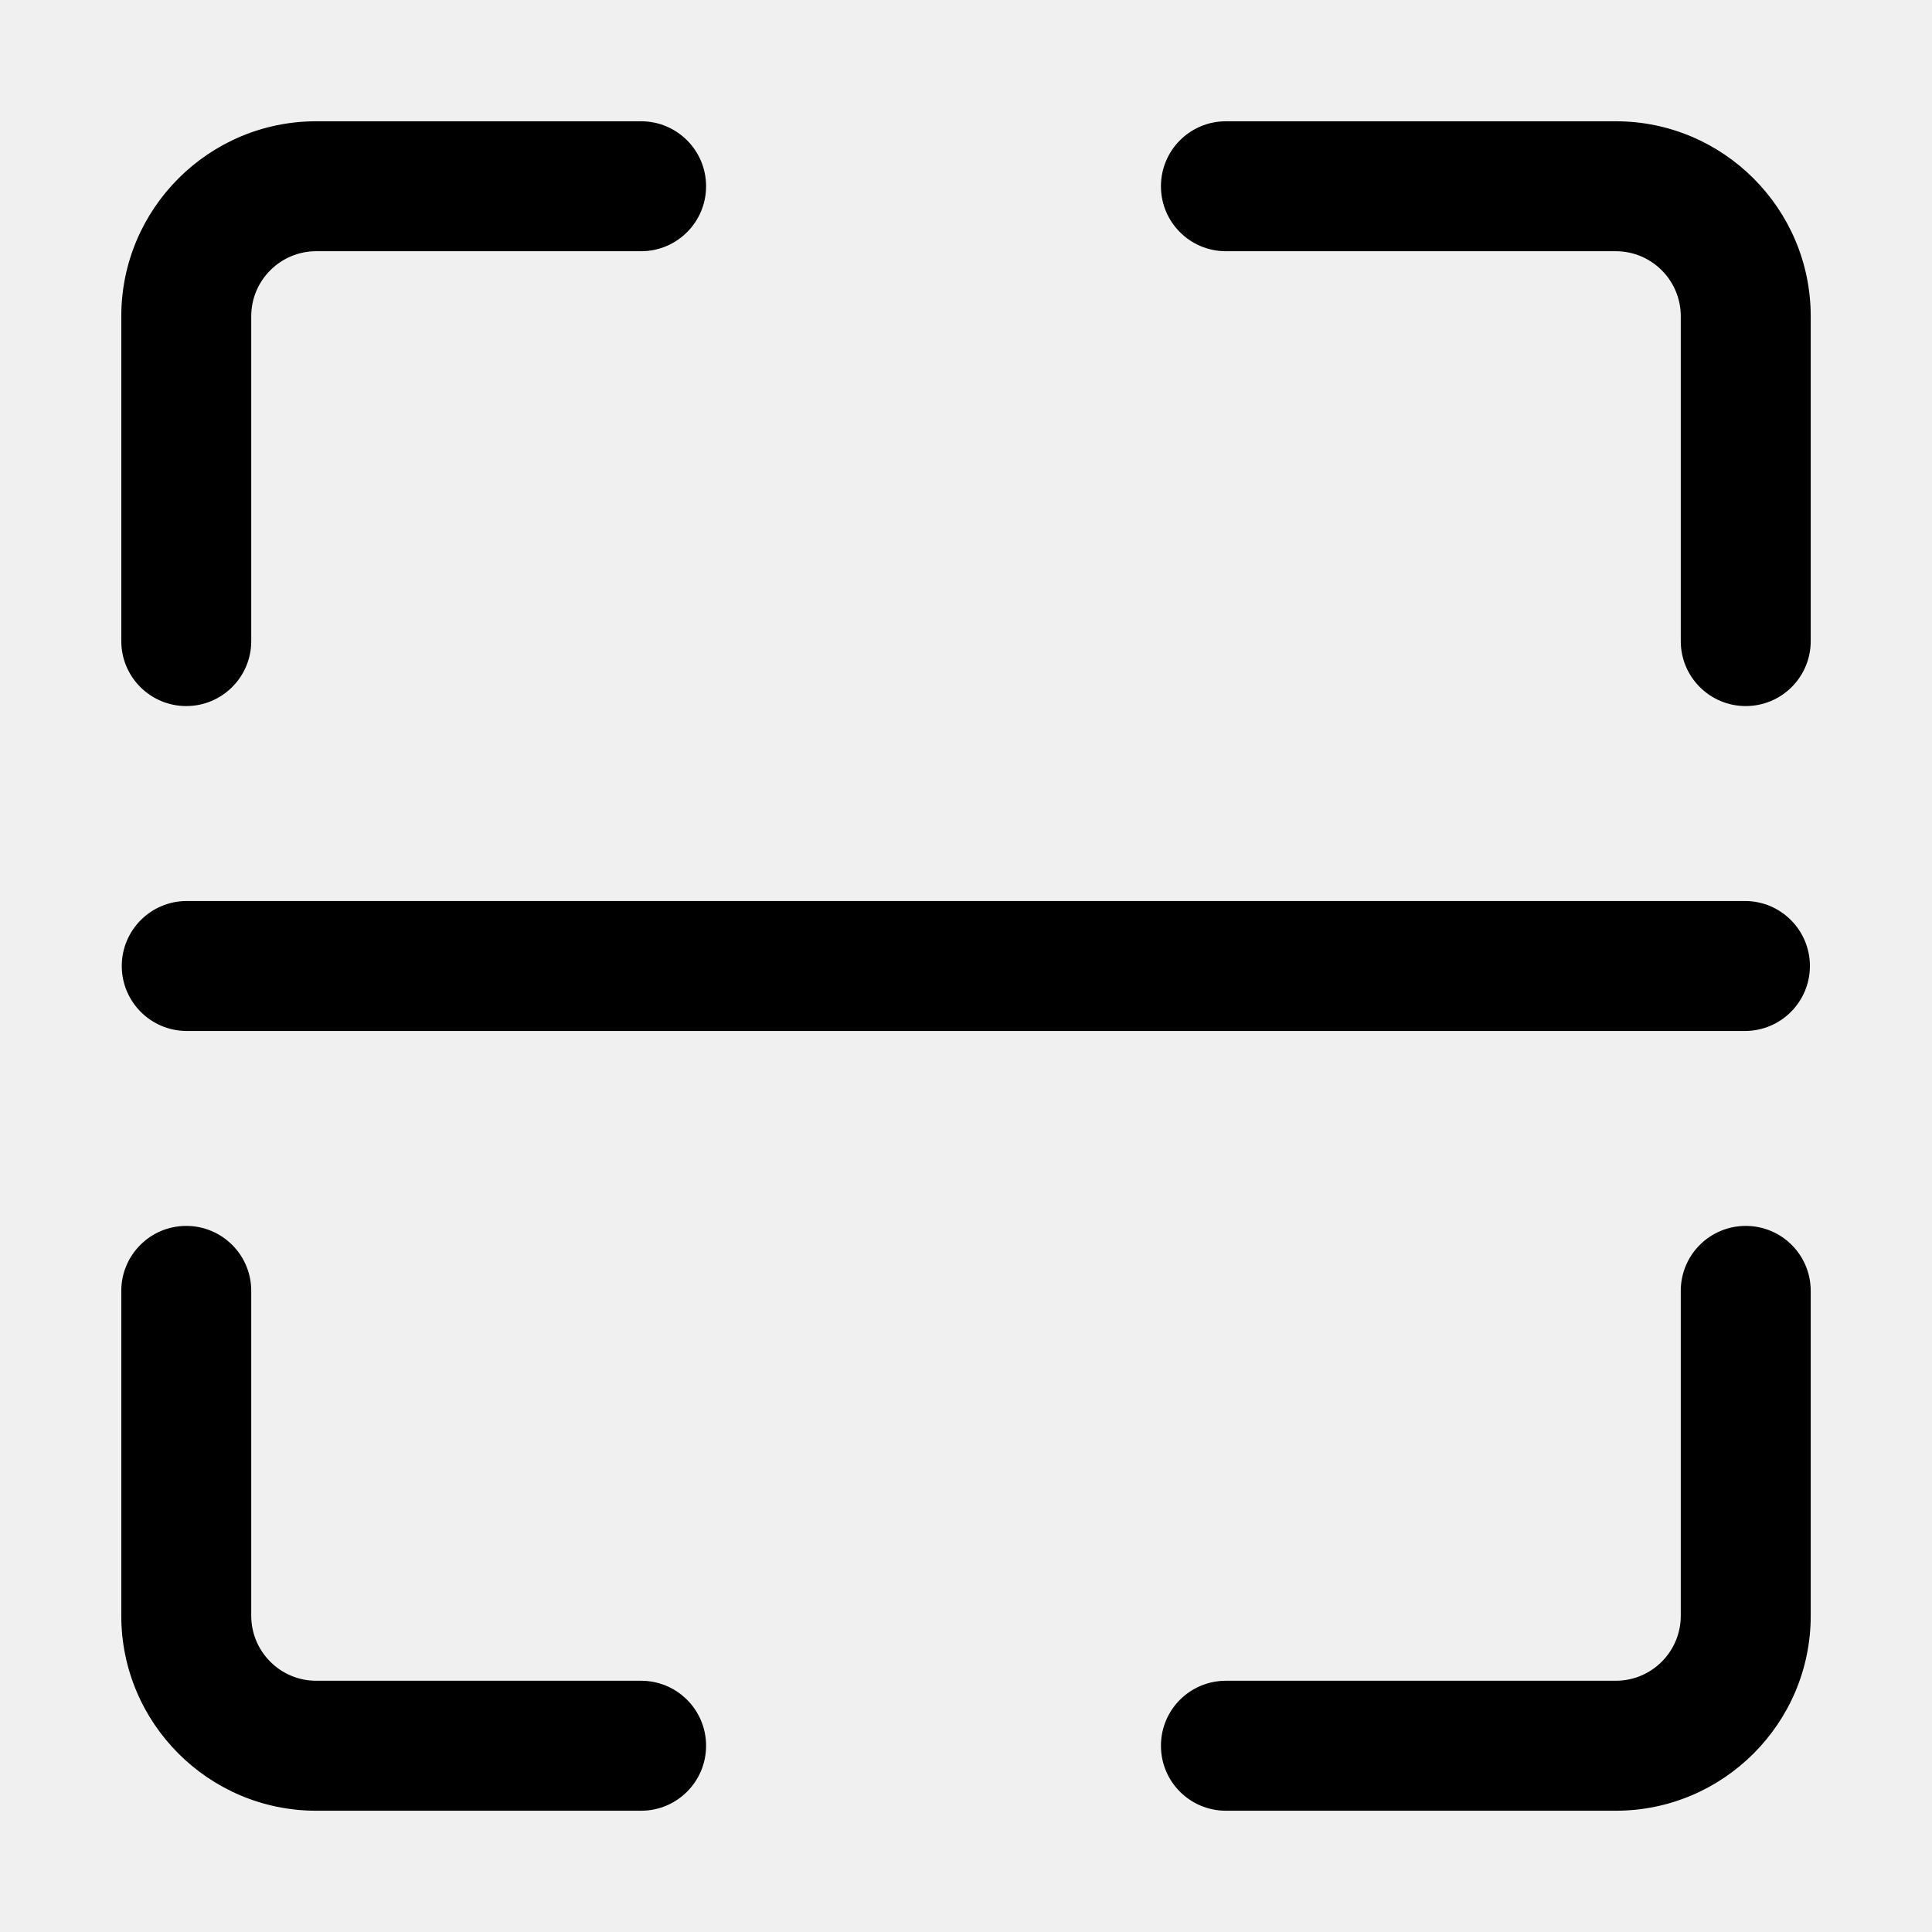
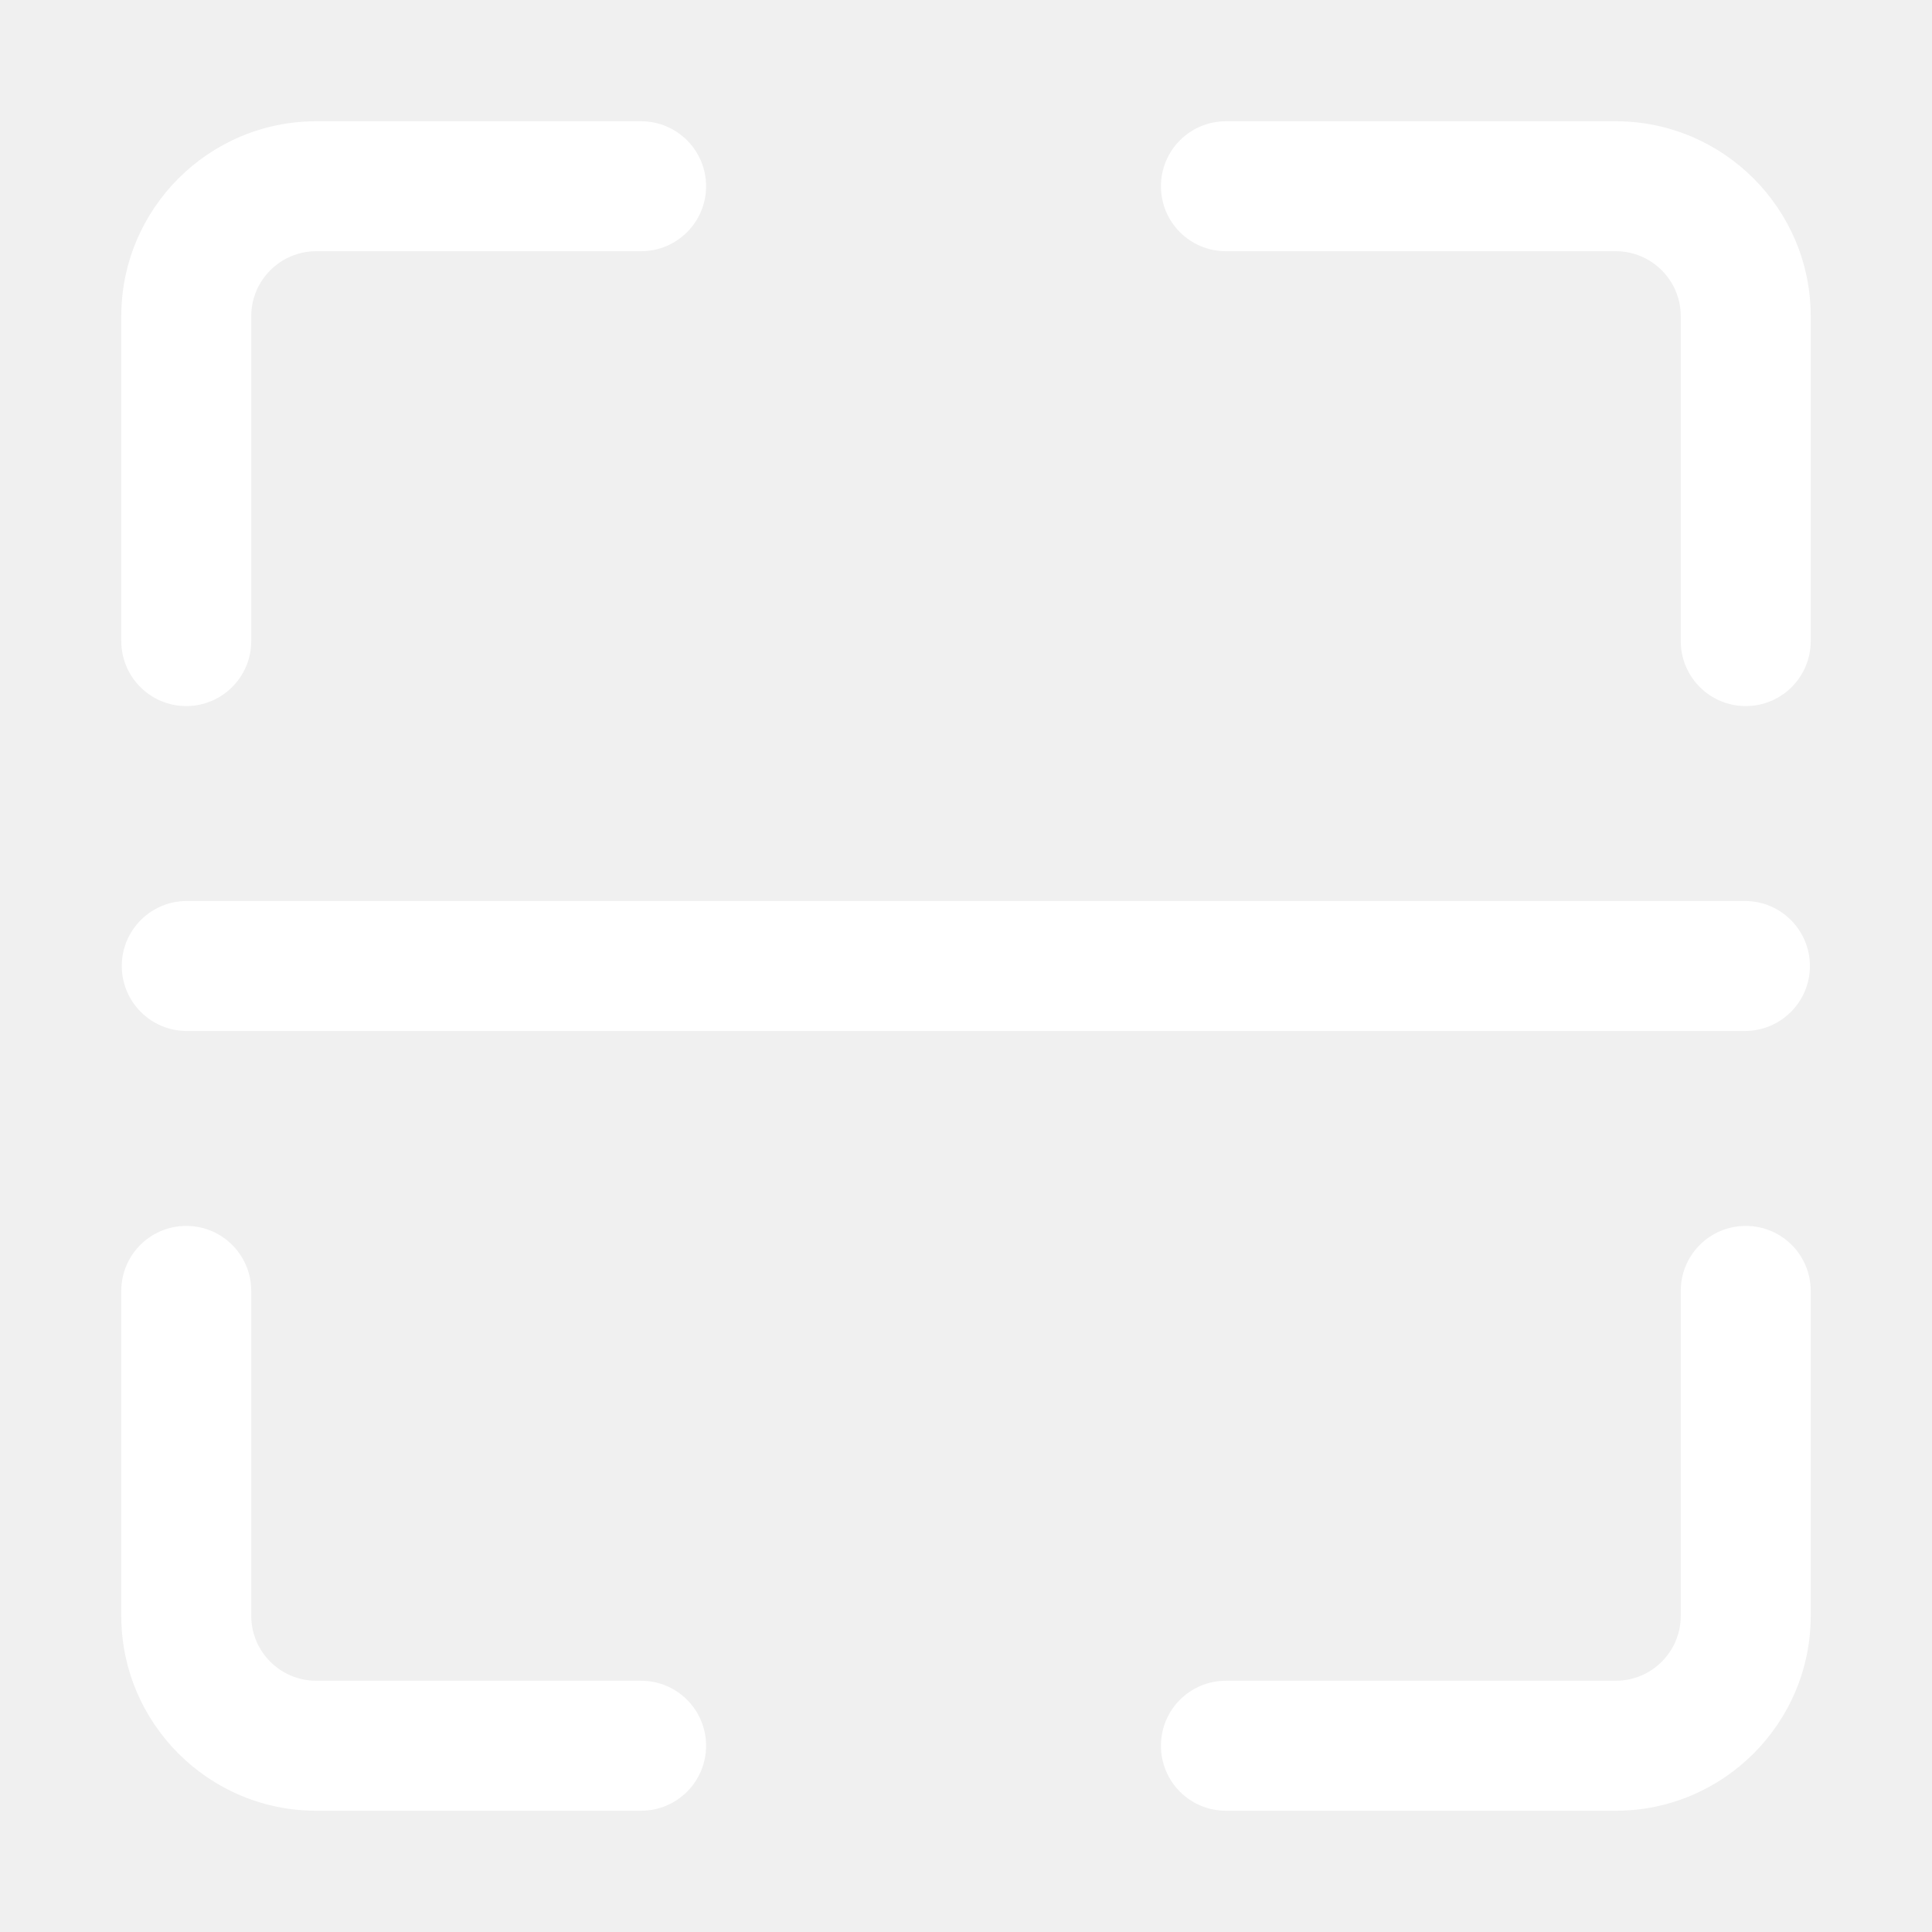
<svg xmlns="http://www.w3.org/2000/svg" t="1540636406859" class="icon" style="" viewBox="0 0 1024 1024" version="1.1" p-id="1596" width="200" height="200">
  <defs>
    <style type="text/css" />
  </defs>
-   <path d="M924.845 546.435l-825.859 0c-19.015 0-34.444-15.429-34.444-34.435 0-19.015 15.429-34.446 34.444-34.446l825.859 0c19.043 0 34.446 15.43 34.446 34.446C959.286 531.006 943.889 546.435 924.845 546.435L924.845 546.435 924.845 546.435zM856.4 959.723 649.761 959.723c-19.042 0-34.439-15.403-34.439-34.444 0-19.045 15.398-34.442 34.439-34.442l206.639 0c19.011 0 34.441-15.429 34.441-34.434L890.842 684.198c0-19.043 15.392-34.44 34.446-34.44 19.043 0 34.43 15.398 34.43 34.44l0 172.203C959.722 913.36 913.364 959.723 856.4 959.723L856.4 959.723 856.4 959.723zM339.802 959.723 167.598 959.723c-56.957 0-103.317-46.364-103.317-103.322L64.281 684.198c0-19.043 15.431-34.44 34.436-34.44 19.015 0 34.444 15.398 34.444 34.44l0 172.203c0 19.005 15.461 34.434 34.436 34.434l172.199 0c19.015 0 34.446 15.398 34.446 34.442C374.242 944.321 358.812 959.723 339.802 959.723L339.802 959.723 339.802 959.723zM98.722 374.232c-19.01 0-34.436-15.425-34.436-34.435L64.286 167.598c0-56.97 46.355-103.322 103.312-103.322l172.199 0c19.015 0 34.446 15.43 34.446 34.439 0 19.006-15.43 34.435-34.446 34.435L167.598 133.151c-18.975 0-34.436 15.464-34.436 34.447l0 172.198C133.161 358.807 117.732 374.232 98.722 374.232L98.722 374.232 98.722 374.232zM925.287 374.232c-19.054 0-34.446-15.425-34.446-34.435L890.842 167.598c0-18.978-15.425-34.447-34.441-34.447L649.761 133.152c-19.042 0-34.439-15.429-34.439-34.435 0-19.009 15.398-34.439 34.439-34.439l206.639 0c56.963 0 103.318 46.353 103.318 103.322l0 172.198C959.722 358.807 944.33 374.232 925.287 374.232L925.287 374.232 925.287 374.232zM925.287 374.232" p-id="1597" />
+   <path fill="#FFFFFF" d="M924.845 546.435l-825.859 0c-19.015 0-34.444-15.429-34.444-34.435 0-19.015 15.429-34.446 34.444-34.446l825.859 0c19.043 0 34.446 15.43 34.446 34.446C959.286 531.006 943.889 546.435 924.845 546.435L924.845 546.435 924.845 546.435zM856.4 959.723 649.761 959.723c-19.042 0-34.439-15.403-34.439-34.444 0-19.045 15.398-34.442 34.439-34.442l206.639 0c19.011 0 34.441-15.429 34.441-34.434L890.842 684.198c0-19.043 15.392-34.44 34.446-34.44 19.043 0 34.43 15.398 34.43 34.44l0 172.203C959.722 913.36 913.364 959.723 856.4 959.723L856.4 959.723 856.4 959.723zM339.802 959.723 167.598 959.723c-56.957 0-103.317-46.364-103.317-103.322L64.281 684.198c0-19.043 15.431-34.44 34.436-34.44 19.015 0 34.444 15.398 34.444 34.44l0 172.203c0 19.005 15.461 34.434 34.436 34.434l172.199 0c19.015 0 34.446 15.398 34.446 34.442C374.242 944.321 358.812 959.723 339.802 959.723L339.802 959.723 339.802 959.723zM98.722 374.232c-19.01 0-34.436-15.425-34.436-34.435L64.286 167.598c0-56.97 46.355-103.322 103.312-103.322l172.199 0c19.015 0 34.446 15.43 34.446 34.439 0 19.006-15.43 34.435-34.446 34.435L167.598 133.151c-18.975 0-34.436 15.464-34.436 34.447l0 172.198C133.161 358.807 117.732 374.232 98.722 374.232L98.722 374.232 98.722 374.232zM925.287 374.232c-19.054 0-34.446-15.425-34.446-34.435L890.842 167.598c0-18.978-15.425-34.447-34.441-34.447L649.761 133.152c-19.042 0-34.439-15.429-34.439-34.435 0-19.009 15.398-34.439 34.439-34.439l206.639 0c56.963 0 103.318 46.353 103.318 103.322l0 172.198C959.722 358.807 944.33 374.232 925.287 374.232L925.287 374.232 925.287 374.232zM925.287 374.232" p-id="1597" />
</svg>
